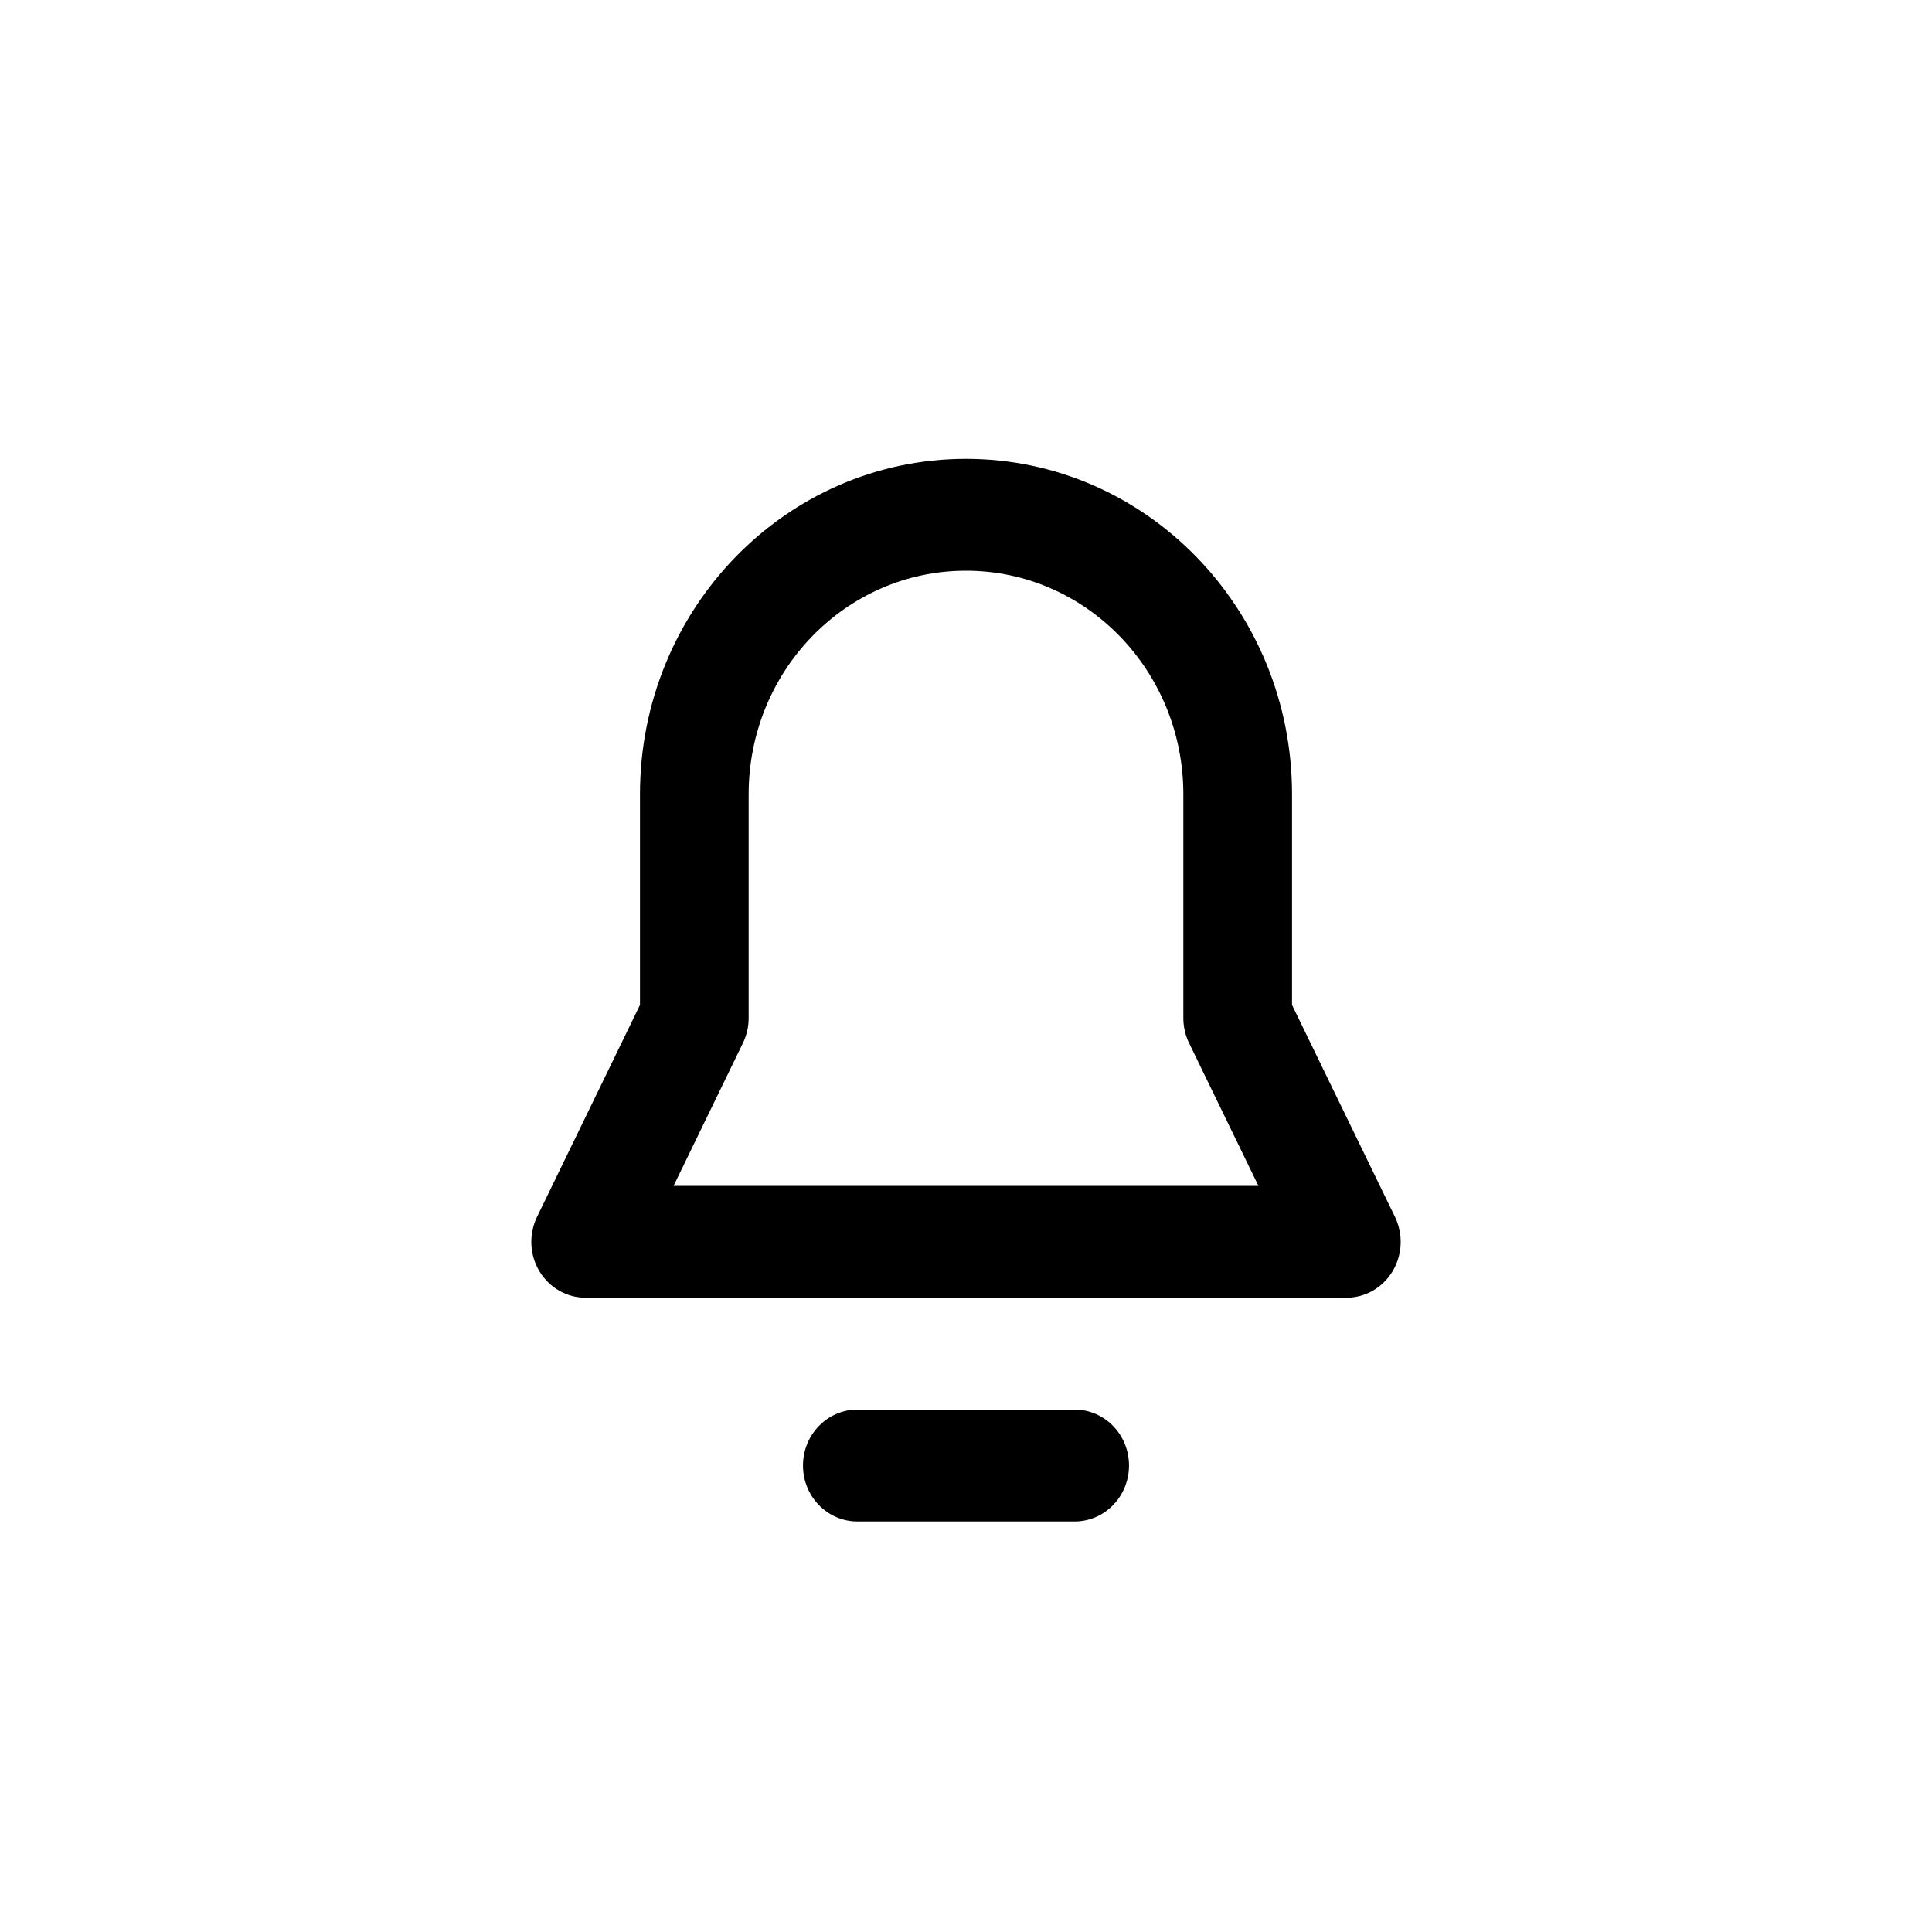
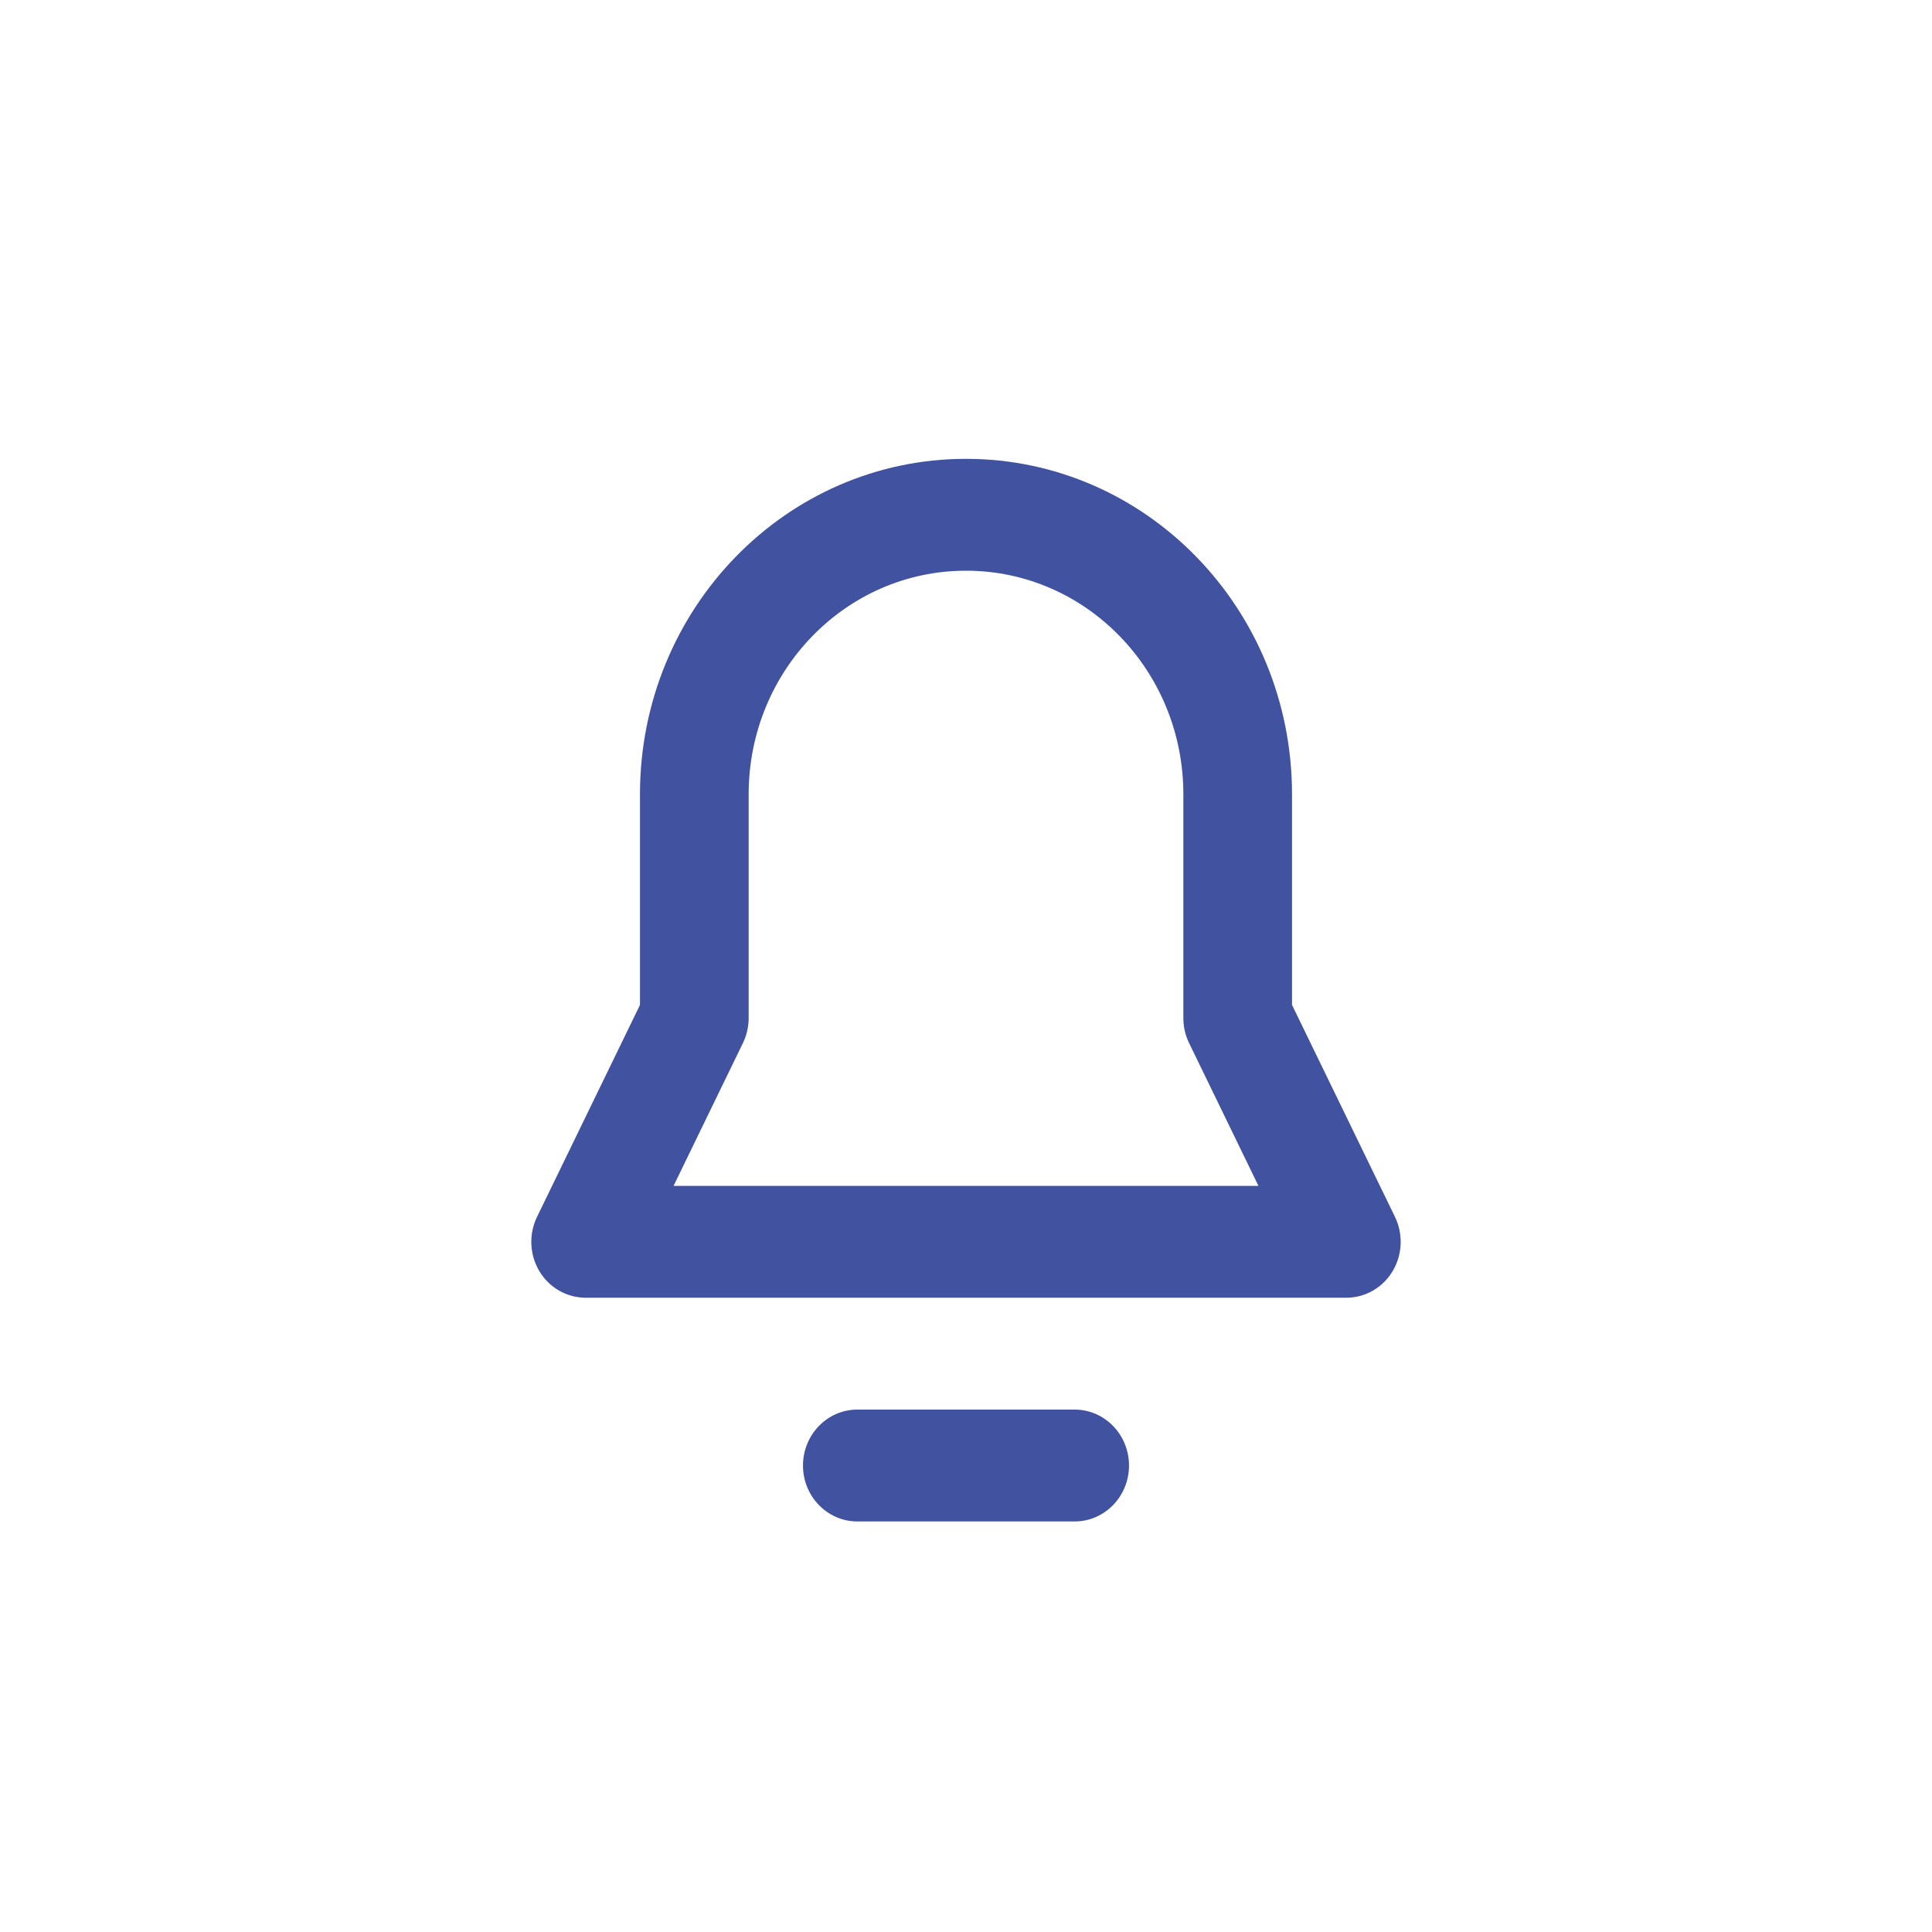
<svg xmlns="http://www.w3.org/2000/svg" width="40" height="40" viewBox="0 0 40 40" fill="none">
+   <style>
+         :root {
+             color: #4152A0;
+         }
+     </style>
  <path fill-rule="evenodd" clip-rule="evenodd" d="M17.75 31.5H22.25C22.871 31.5 23.375 30.981 23.375 30.342C23.375 29.703 22.871 29.184 22.25 29.184H17.75C17.129 29.184 16.625 29.703 16.625 30.342C16.625 30.981 17.129 31.5 17.75 31.5ZM26.75 20.806V16.445C26.75 12.609 23.73 9.5 20.002 9.5H19.998C16.27 9.5 13.25 12.609 13.25 16.445V20.806L11.119 25.193C10.945 25.552 10.963 25.978 11.168 26.32C11.373 26.661 11.735 26.868 12.125 26.868H27.875C28.265 26.868 28.627 26.661 28.832 26.32C29.037 25.978 29.055 25.552 28.881 25.193L26.75 20.806ZM24.5 21.079C24.5 21.258 24.541 21.436 24.619 21.596L26.055 24.553H13.945L15.381 21.596C15.459 21.436 15.5 21.258 15.5 21.079V16.445C15.5 13.888 17.514 11.816 19.998 11.816H20.002C22.486 11.816 24.5 13.888 24.5 16.445V21.079Z" fill="currentColor" />
</svg>
